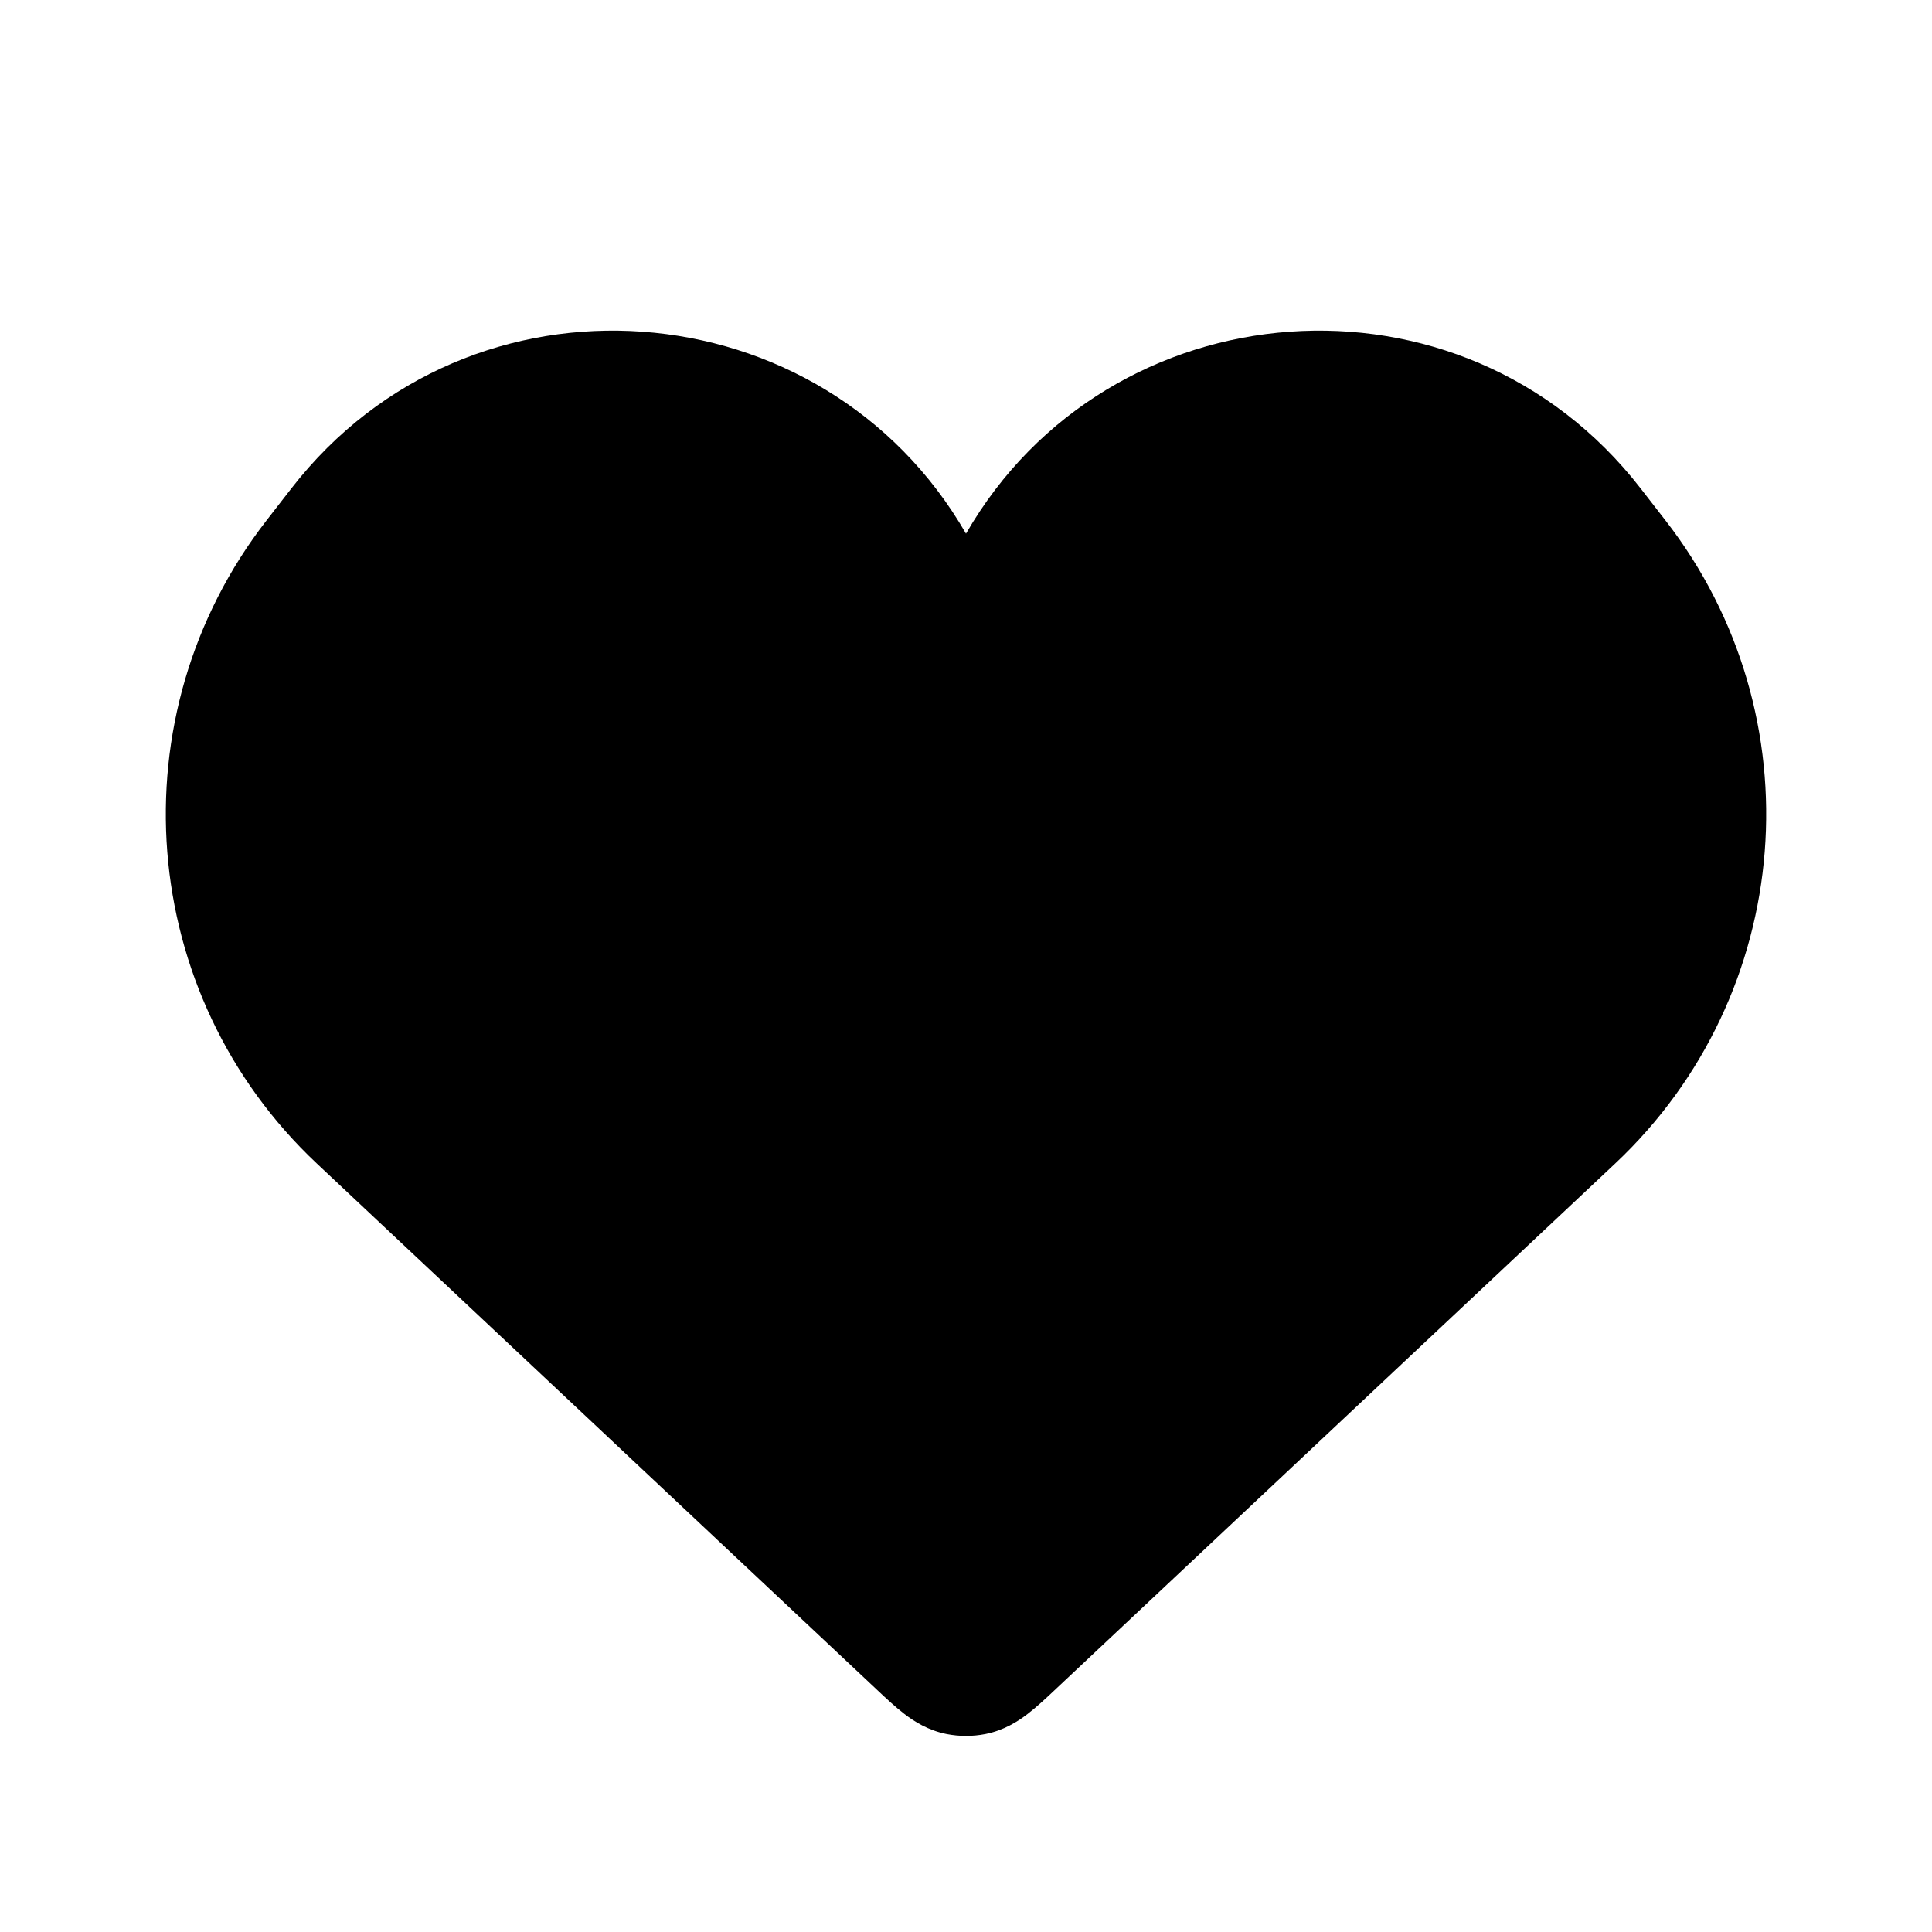
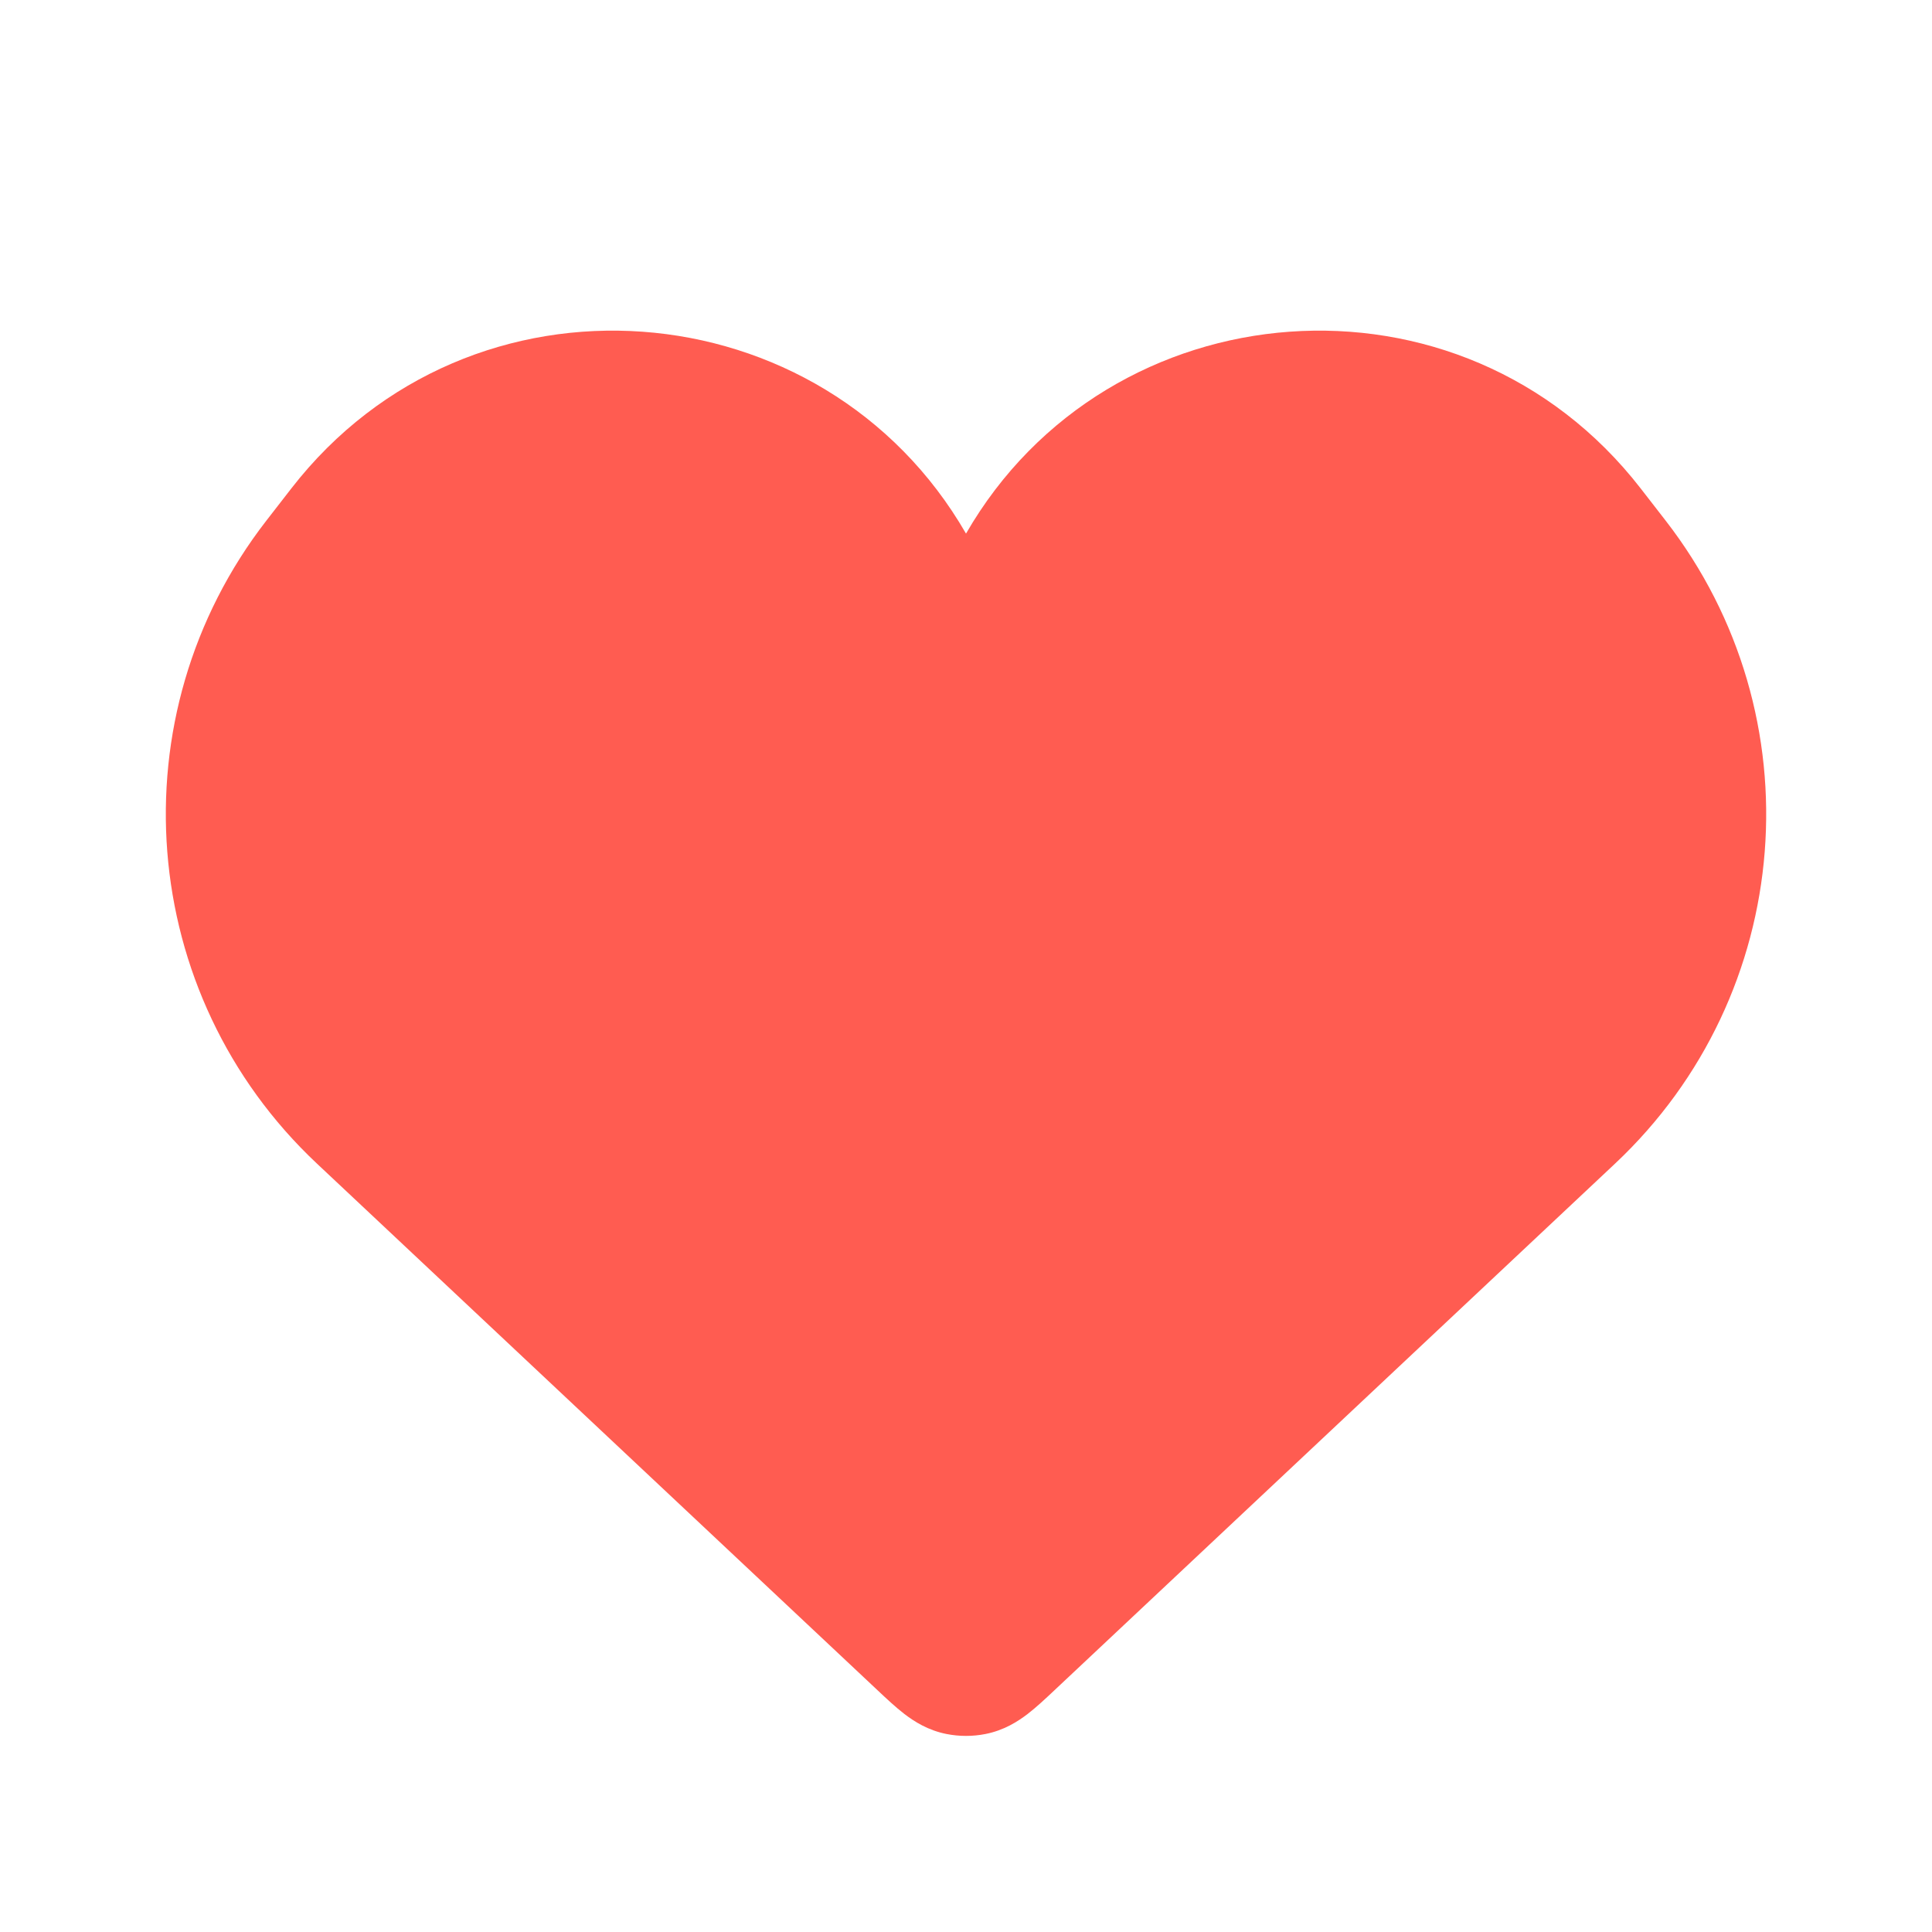
- <svg xmlns="http://www.w3.org/2000/svg" width="800px" height="800px" viewBox="0 0 24 24" fill="none">
-   <path d="M20.381 6.068C18.155 3.199 13.77 3.557 12 6.629C10.23 3.557 5.845 3.199 3.619 6.068L3.31 6.466C1.427 8.893 1.699 12.352 3.937 14.455L10.907 21.003C11.011 21.101 11.125 21.207 11.233 21.29C11.356 21.385 11.529 21.495 11.759 21.541C11.918 21.572 12.082 21.572 12.241 21.541C12.471 21.495 12.644 21.385 12.767 21.29C12.875 21.207 12.989 21.101 13.093 21.003L20.063 14.455C22.301 12.352 22.573 8.892 20.69 6.466L20.381 6.068Z" fill="#000000" />
+ <svg xmlns="http://www.w3.org/2000/svg" width="304" height="304" viewBox="0 0 304 304" fill="none">
+   <path d="M258.16 76.856C229.968 40.519 174.417 45.059 152.001 83.963C129.584 45.059 74.034 40.519 45.841 76.856L41.922 81.907C18.079 112.638 21.522 156.464 49.871 183.094L138.161 266.033C139.48 267.273 140.922 268.628 142.282 269.676C143.846 270.88 146.032 272.275 148.952 272.848C150.965 273.243 153.037 273.243 155.05 272.848C157.969 272.275 160.155 270.88 161.72 269.676C163.08 268.628 164.522 267.273 165.842 266.033L254.129 183.094C282.48 156.464 285.923 112.638 262.079 81.907L258.16 76.856Z" fill="#FF5C51" />
</svg>
